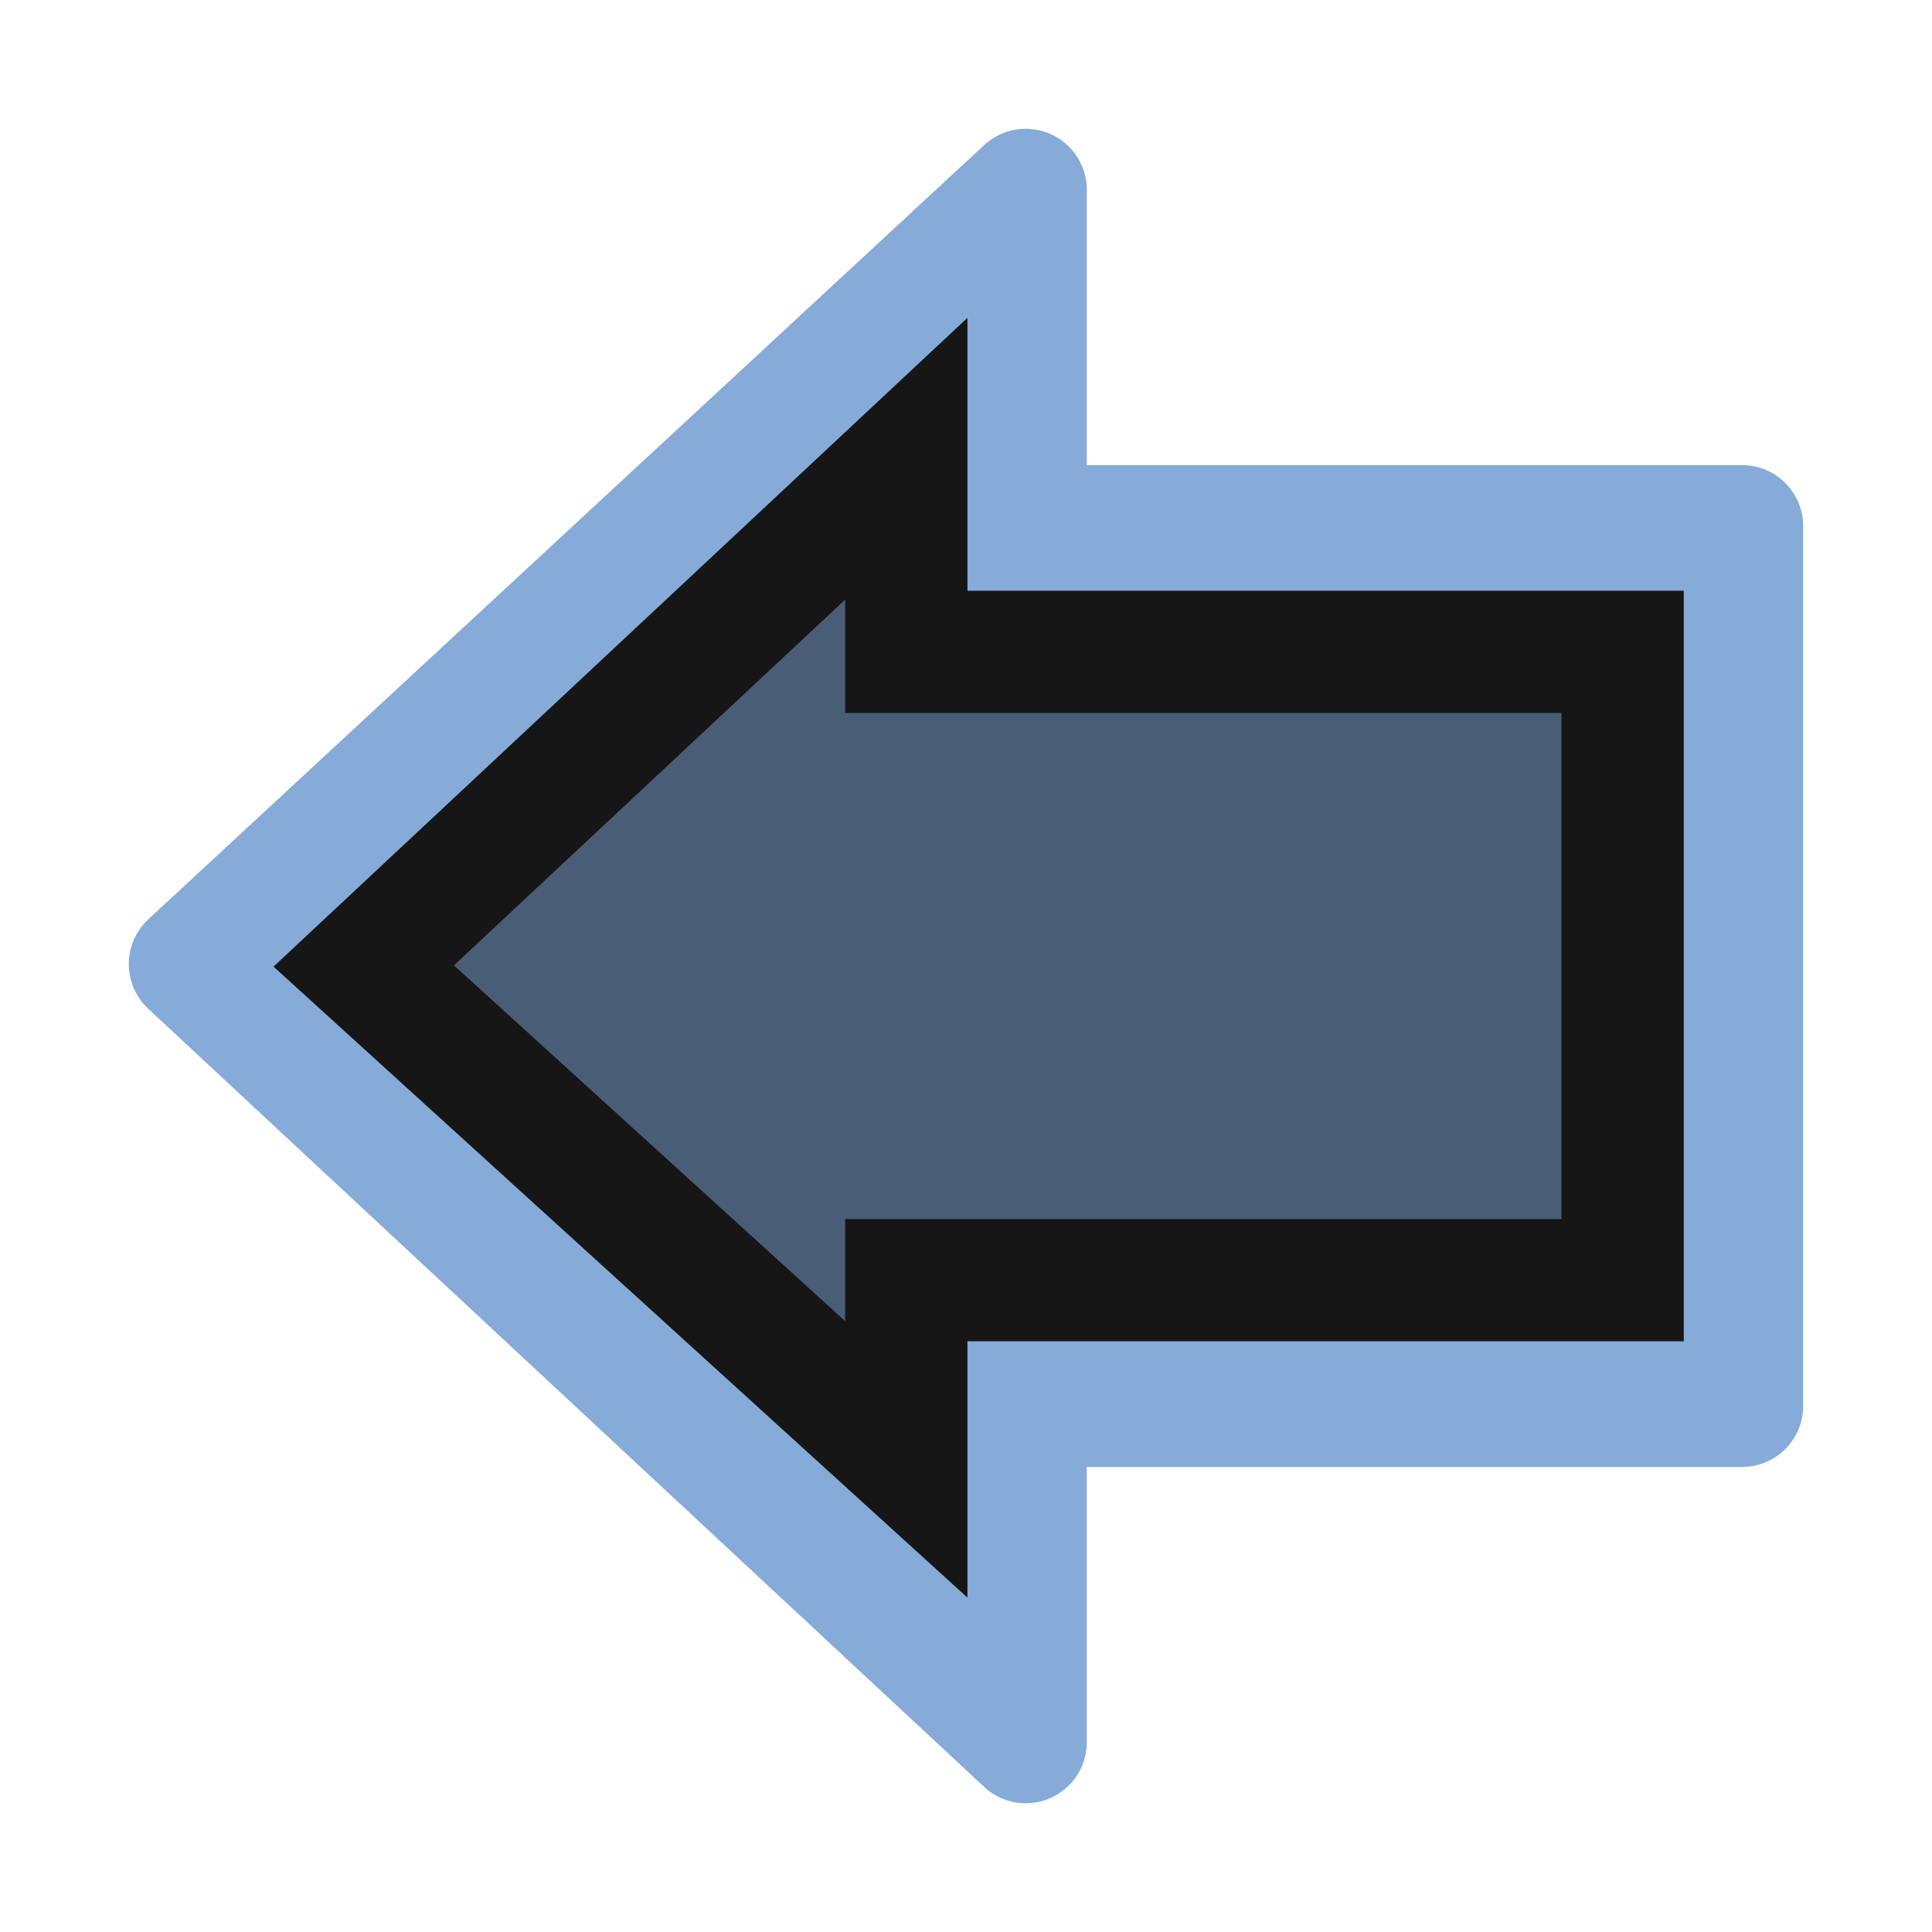
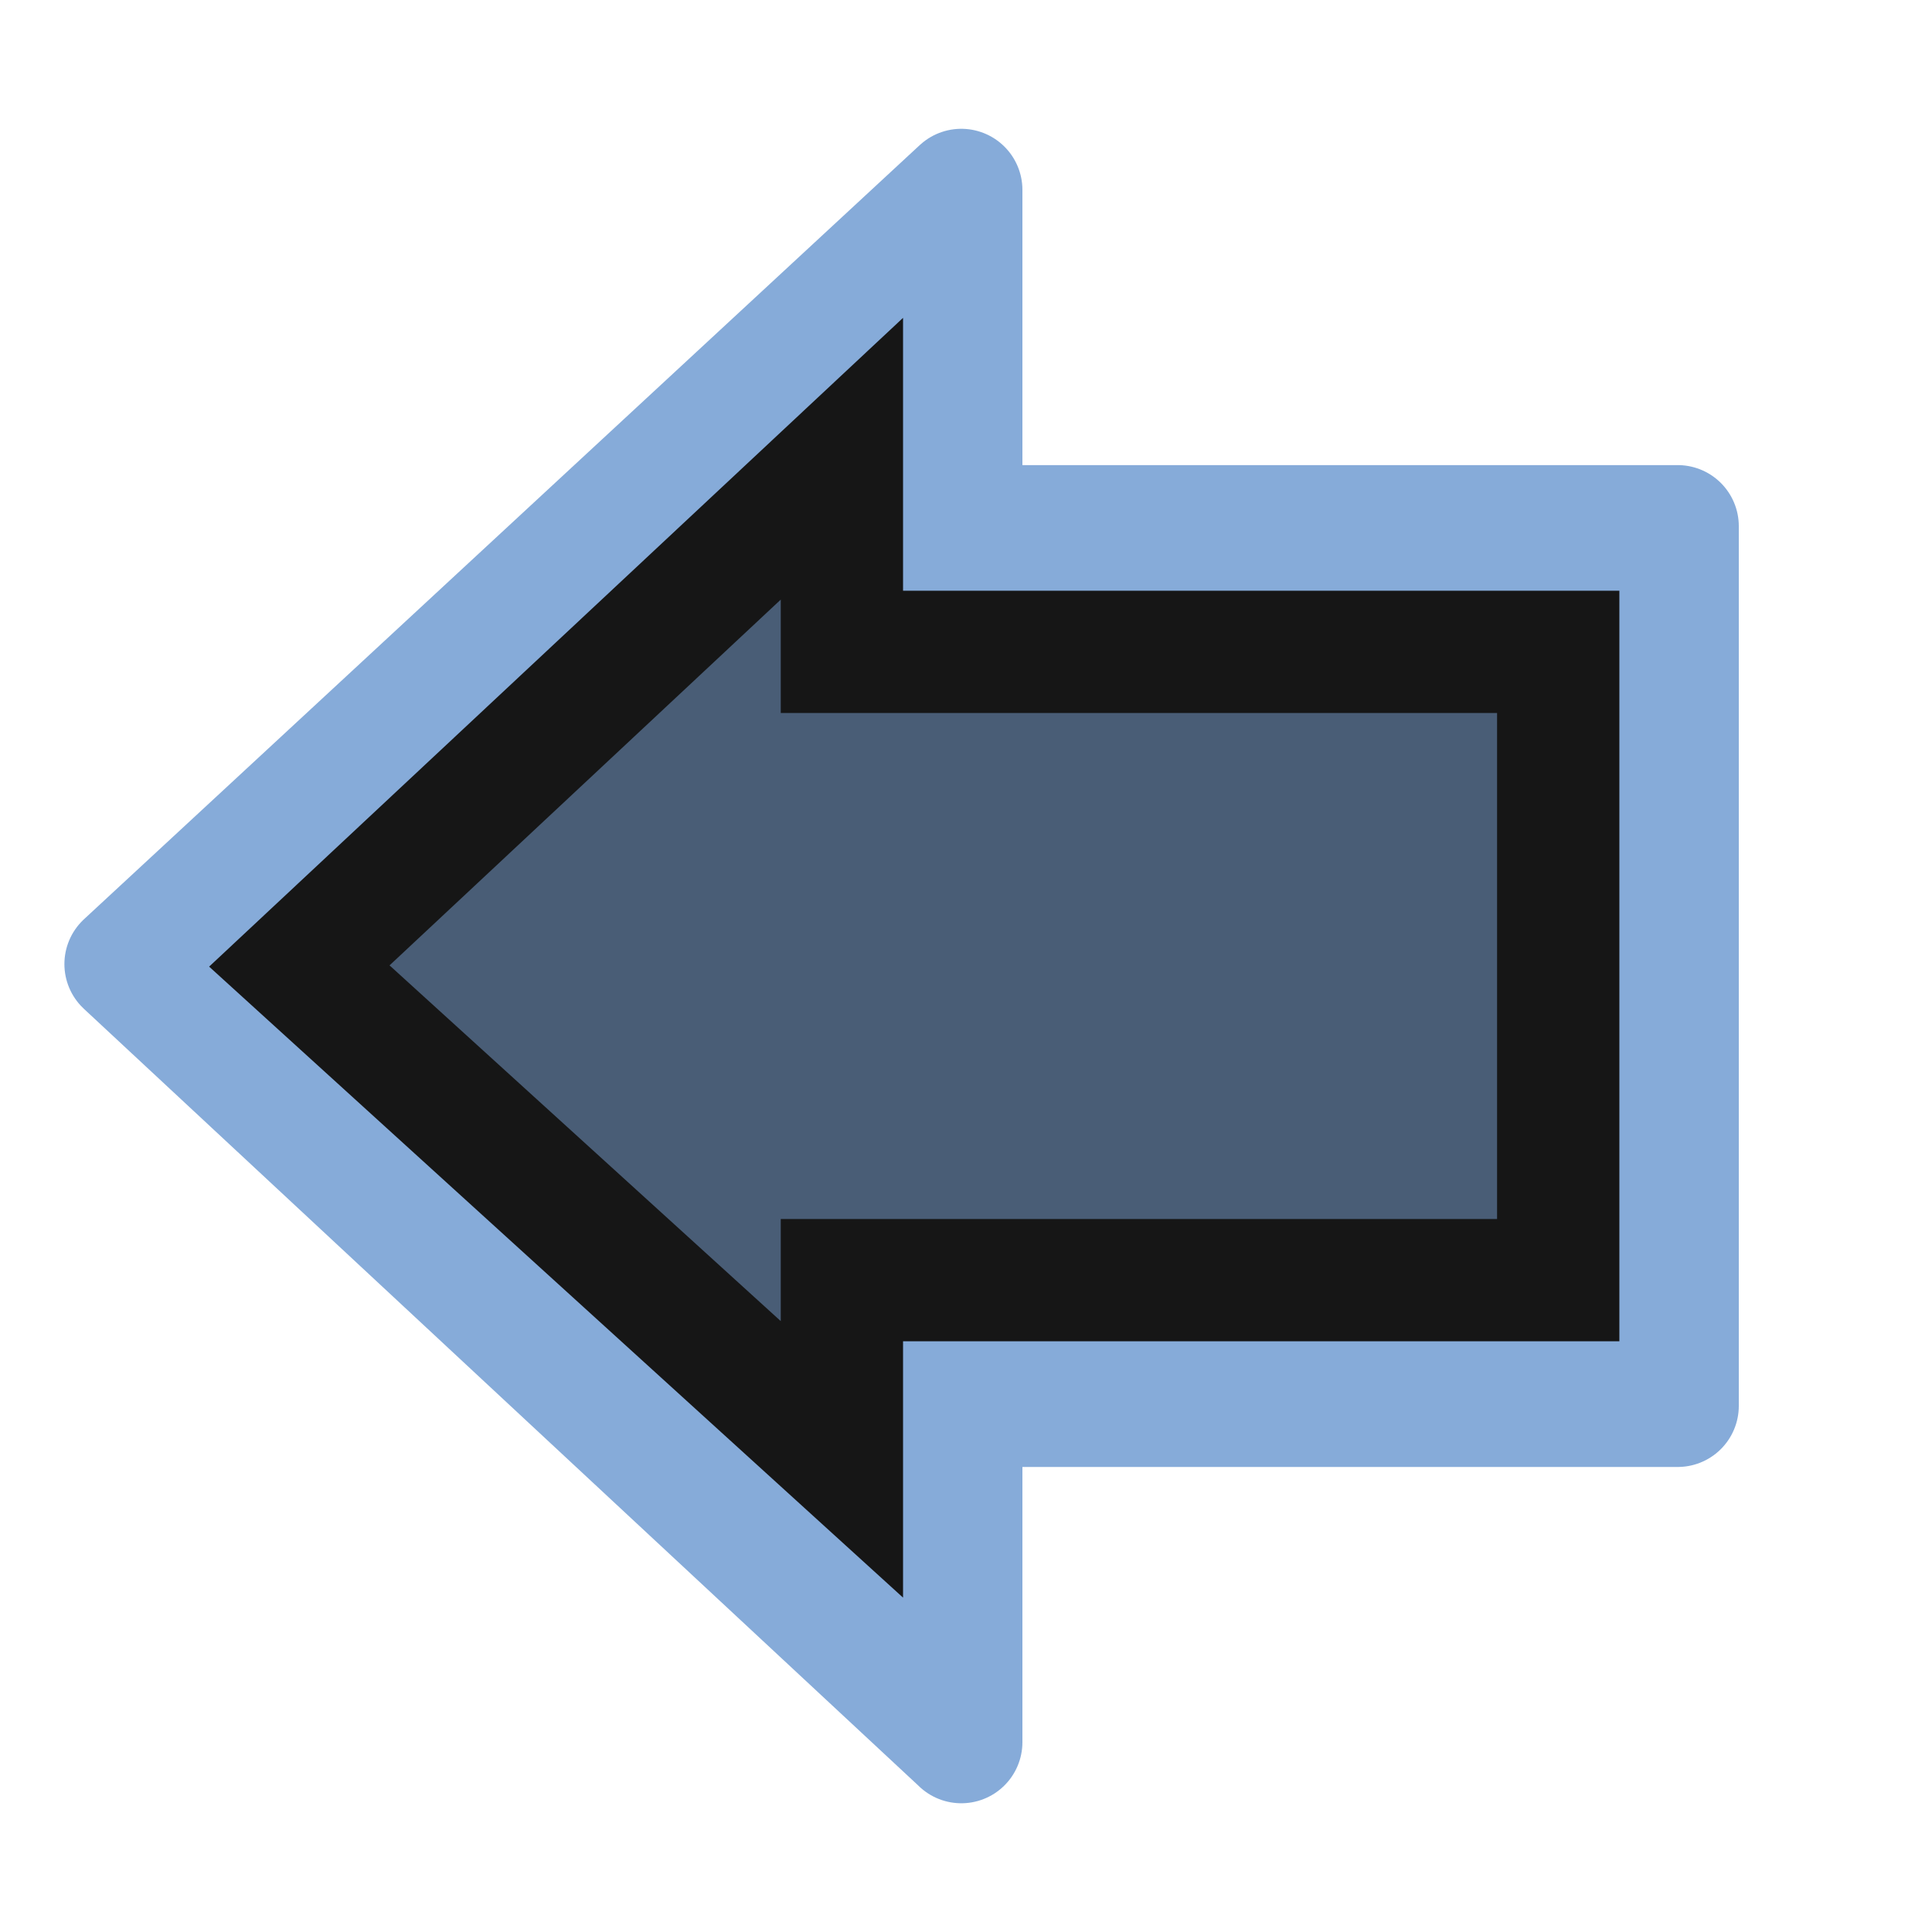
<svg xmlns="http://www.w3.org/2000/svg" xmlns:ns1="http://www.openswatchbook.org/uri/2009/osb" xmlns:xlink="http://www.w3.org/1999/xlink" version="1.1" id="svg2504" height="30" width="30">
  <defs id="defs2506">
    <linearGradient id="linearGradient4194" ns1:paint="solid">
      <stop style="stop-color:#ffffff;stop-opacity:1;" offset="0" id="stop4196" />
    </linearGradient>
    <linearGradient id="linearGradient5105-262-943-861">
      <stop offset="0" id="stop2487" style="stop-color:#0d0d0d;stop-opacity:1;" />
      <stop offset="1" id="stop2489" style="stop-color:#0d0d0d;stop-opacity:0;" />
    </linearGradient>
    <radialGradient xlink:href="#linearGradient5105-262-943-861" id="radialGradient2502" gradientUnits="userSpaceOnUse" gradientTransform="matrix(1,0,0,0.282946,0,13.64644)" cx="11.25" cy="19.031" fx="11.25" fy="19.031" r="8.062" />
    <linearGradient id="linearGradient2264">
      <stop style="stop-color:#86abd9;stop-opacity:1;" offset="0" id="stop2266" />
      <stop style="stop-color:#a4c0e8;stop-opacity:1;" offset="1" id="stop2268" />
    </linearGradient>
    <filter id="filter3110" height="1" width="1" y="0" x="0" style="color-interpolation-filters:sRGB">
      <feColorMatrix id="feColorMatrix3112" type="saturate" values="0" result="result1" />
      <feFlood id="feFlood3114" flood-color="rgb(9,111,152)" result="result2" />
      <feBlend id="feBlend3116" in2="result1" mode="screen" result="result2" />
      <feComposite id="feComposite3118" in2="SourceGraphic" operator="in" in="result2" />
    </filter>
    <filter id="filter3120" height="1" width="1" y="0" x="0" style="color-interpolation-filters:sRGB">
      <feColorMatrix id="feColorMatrix3122" type="saturate" values="0" result="result1" />
      <feFlood id="feFlood3124" flood-color="rgb(9,111,152)" result="result2" />
      <feBlend id="feBlend3126" in2="result1" mode="screen" result="result2" />
      <feComposite id="feComposite3128" in2="SourceGraphic" operator="in" in="result2" />
    </filter>
  </defs>
  <g id="layer1" transform="translate(0,14)">
-     <path id="path3288" d="M 15.927,13.051 2.949,0.97 15.927,-11.051 l 0,5.222 11.124,0 0,13.659 -11.124,0 0,5.222 z" style="display:inline;overflow:visible;visibility:visible;fill:#86abd9;fill-opacity:1;fill-rule:nonzero;stroke:#86abd9;stroke-width:1.898;stroke-linecap:round;stroke-linejoin:round;stroke-miterlimit:4;stroke-dasharray:none;stroke-dashoffset:0;stroke-opacity:1;marker:none;marker-start:none;marker-mid:none;marker-end:none" />
-     <path id="path3290" d="M 14.073,8.661 5.648,1 14.073,-6.877 l 0,2.999 11.123,0 0,9.756 -11.123,0 0,2.783 z" style="display:inline;overflow:visible;visibility:visible;opacity:1;fill:#000000;fill-opacity:0.454;fill-rule:evenodd;stroke:#161616;stroke-width:1.899;stroke-linecap:butt;stroke-linejoin:miter;stroke-miterlimit:4;stroke-dasharray:none;stroke-dashoffset:0;stroke-opacity:1;marker:none;marker-start:none;marker-mid:none;marker-end:none" />
+     <path id="path3288" d="M 14.927,13.051 1.949,0.97 14.927,-11.051 l 0,5.222 11.124,0 0,13.659 -11.124,0 0,5.222 z" style="display:inline;overflow:visible;visibility:visible;fill:#86abd9;fill-opacity:1;fill-rule:nonzero;stroke:#86abd9;stroke-width:1.898;stroke-linecap:round;stroke-linejoin:round;stroke-miterlimit:4;stroke-dasharray:none;stroke-dashoffset:0;stroke-opacity:1;marker:none;marker-start:none;marker-mid:none;marker-end:none" />
+     <path id="path3290" d="M 13.073,8.661 4.648,1 13.073,-6.877 l 0,2.999 11.123,0 0,9.756 -11.123,0 0,2.783 z" style="display:inline;overflow:visible;visibility:visible;opacity:1;fill:#000000;fill-opacity:0.454;fill-rule:evenodd;stroke:#161616;stroke-width:1.899;stroke-linecap:butt;stroke-linejoin:miter;stroke-miterlimit:4;stroke-dasharray:none;stroke-dashoffset:0;stroke-opacity:1;marker:none;marker-start:none;marker-mid:none;marker-end:none" />
  </g>
</svg>
